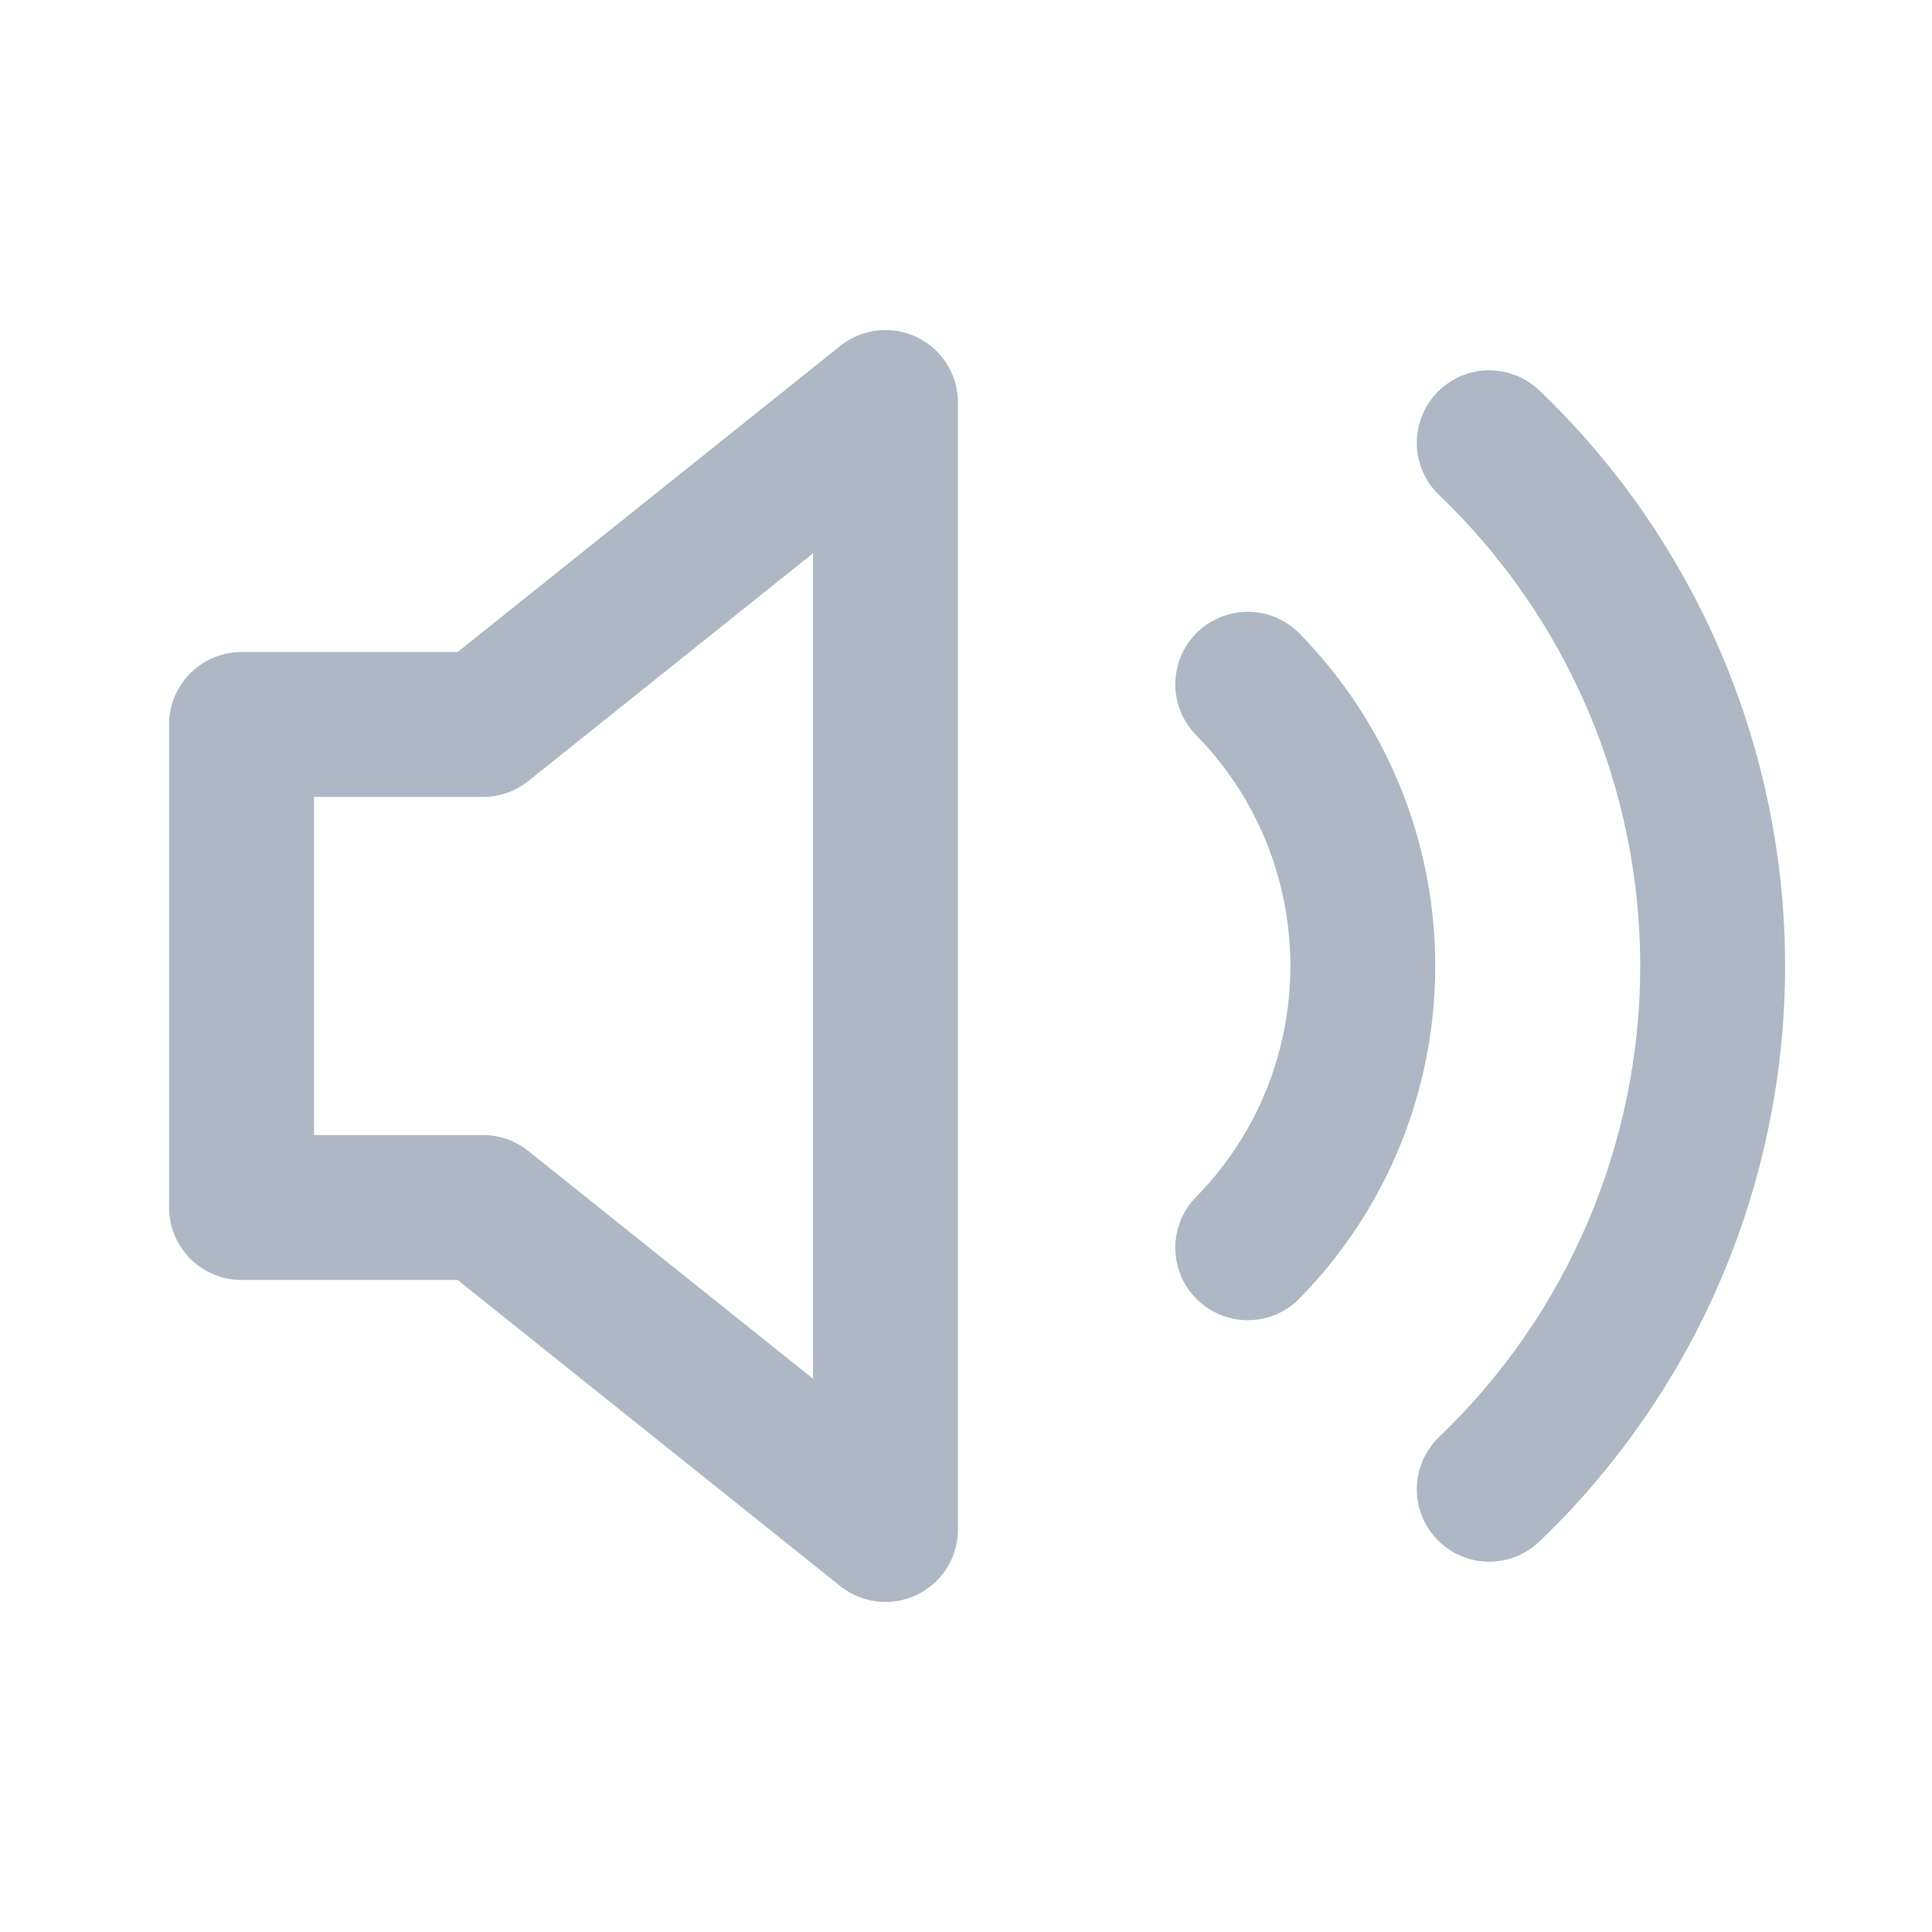
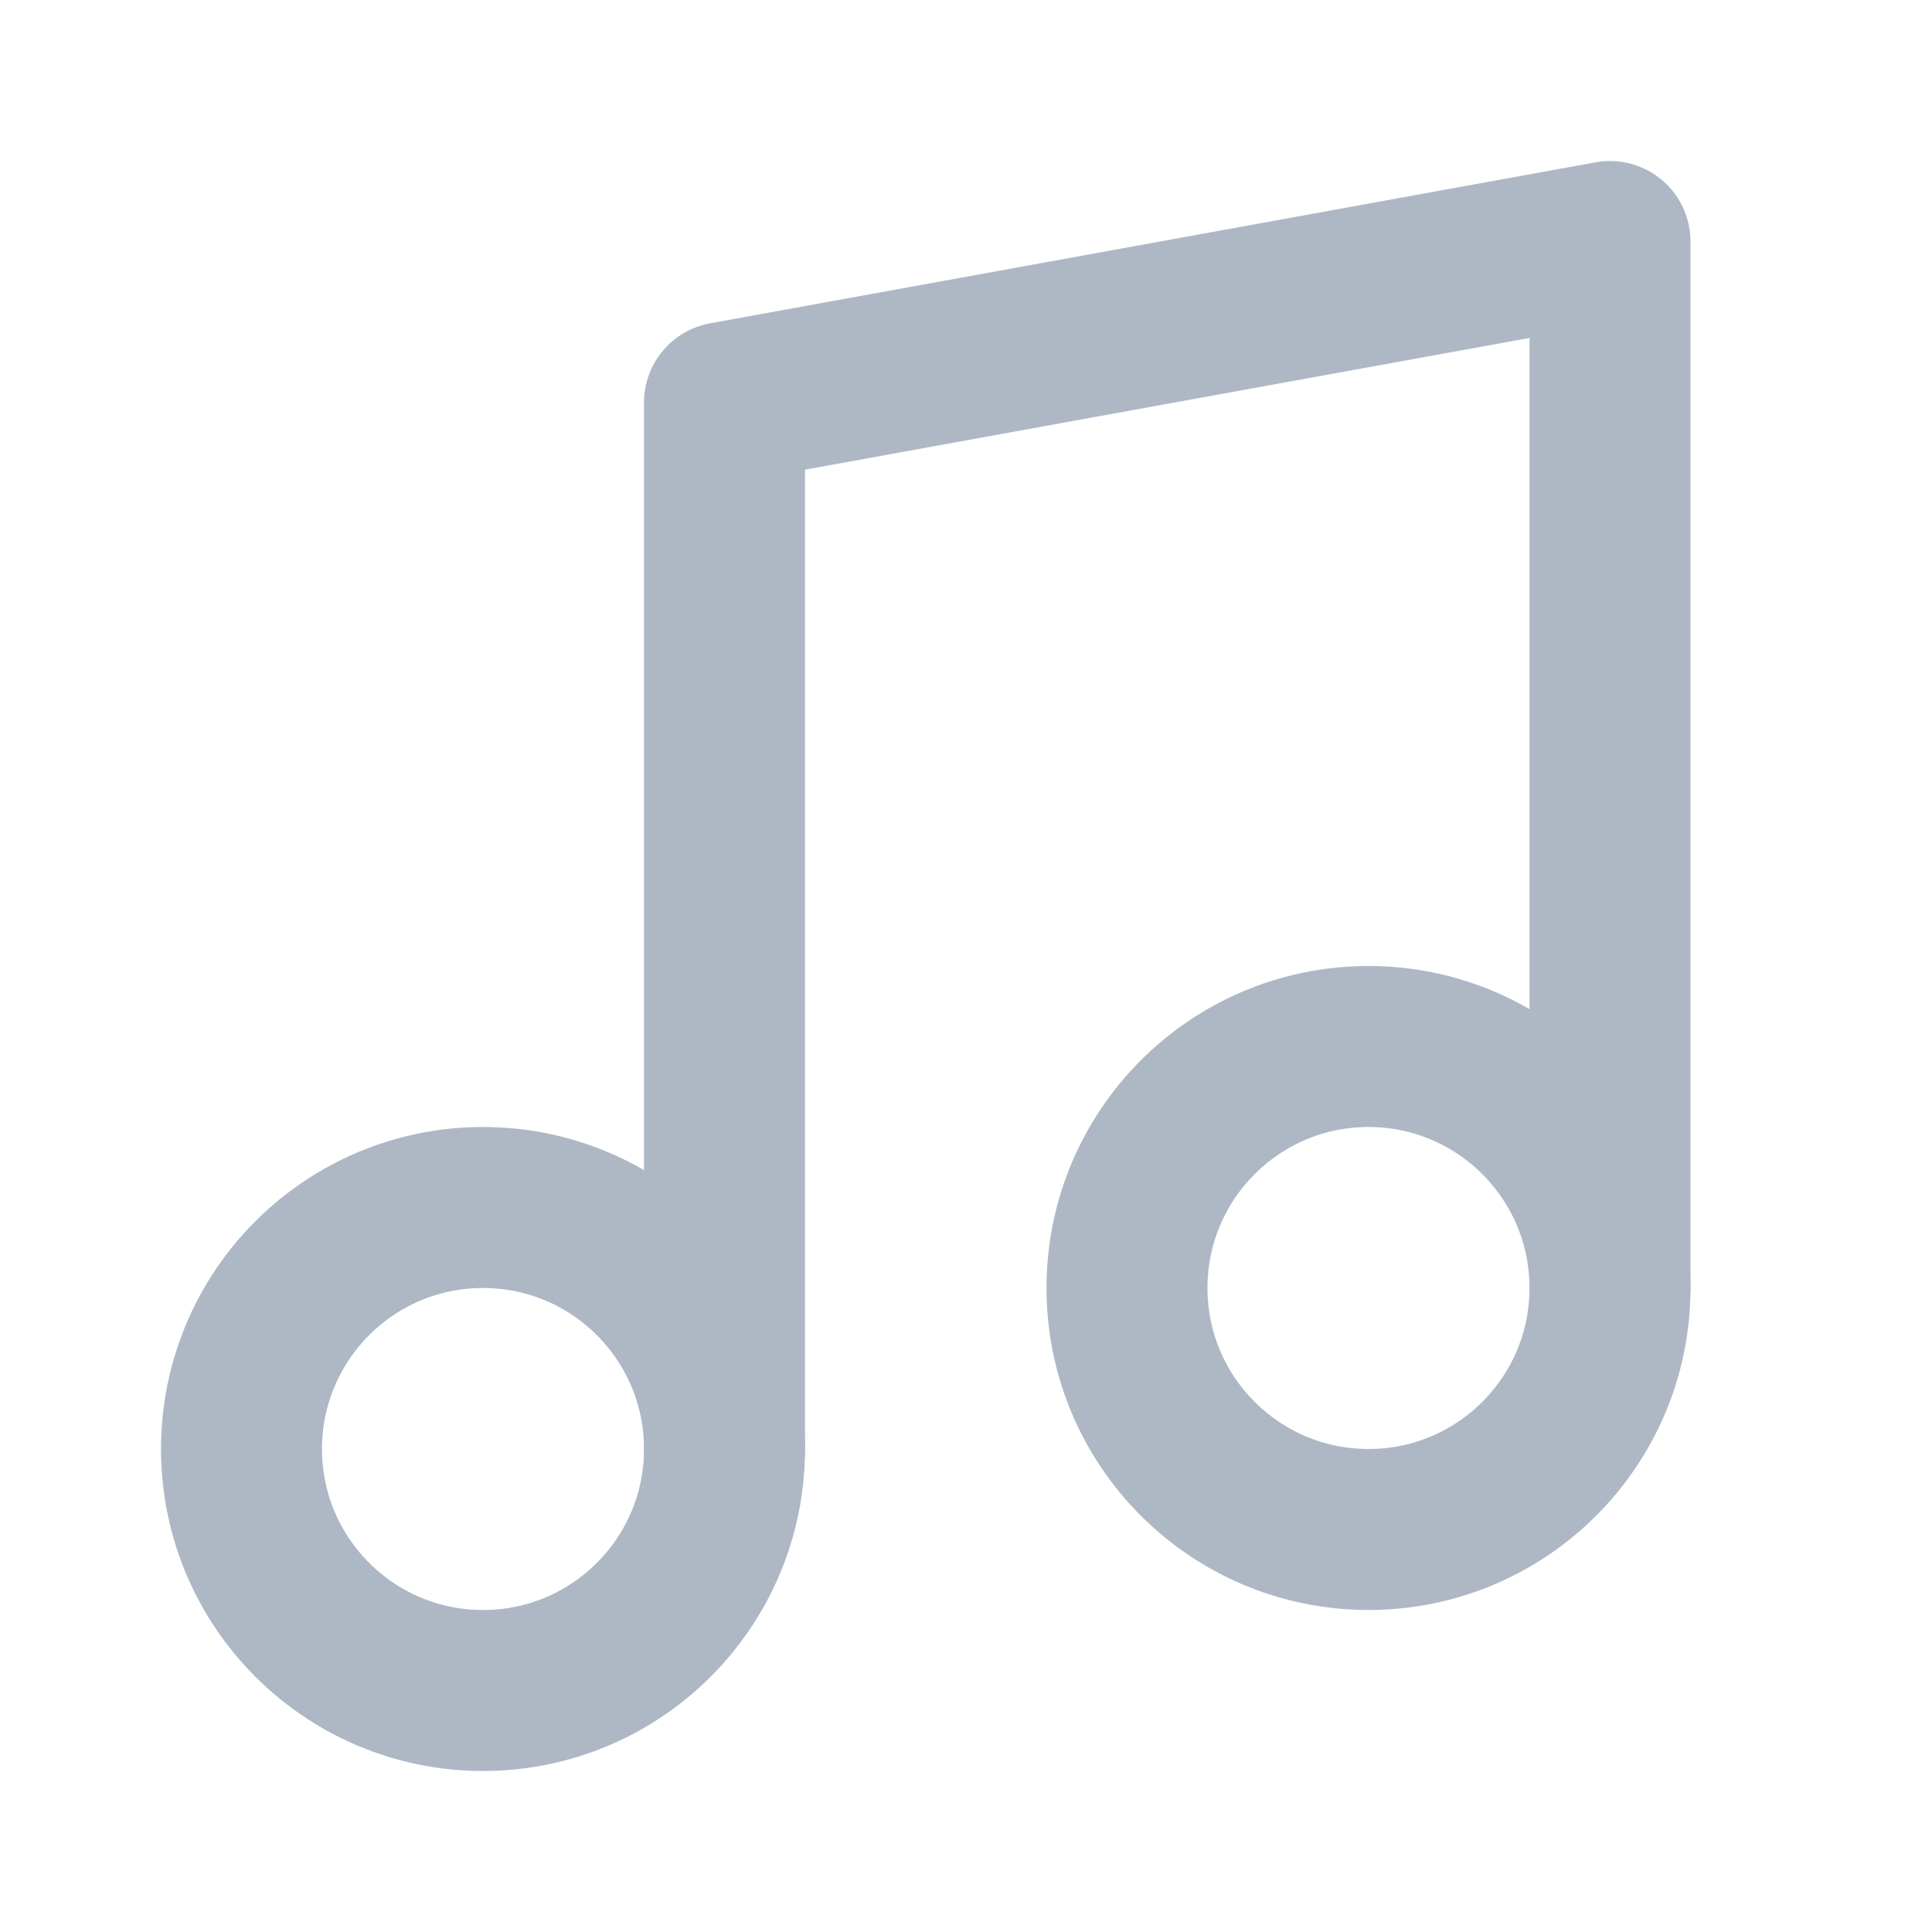
- <svg xmlns="http://www.w3.org/2000/svg" width="24" height="24" viewBox="0 0 24 24" fill="none" stroke="#aeb8c5" stroke-width="1.8" stroke-linecap="round" stroke-linejoin="round">
-   <path d="M11 5 6 9H3v6h3l5 4z" />
-   <path d="M15.5 8.5a5 5 0 0 1 0 7M18.5 5.5a9 9 0 0 1 0 13" />
+ <svg xmlns="http://www.w3.org/2000/svg" width="24" height="24" viewBox="0 0 24 24" fill="none" stroke="#aeb8c5" stroke-width="2" stroke-linecap="round" stroke-linejoin="round">
+   <path d="M9 18V5l11-2v13" />
+   <circle cx="6" cy="18" r="3" />
+   <circle cx="17" cy="16" r="3" />
</svg>
